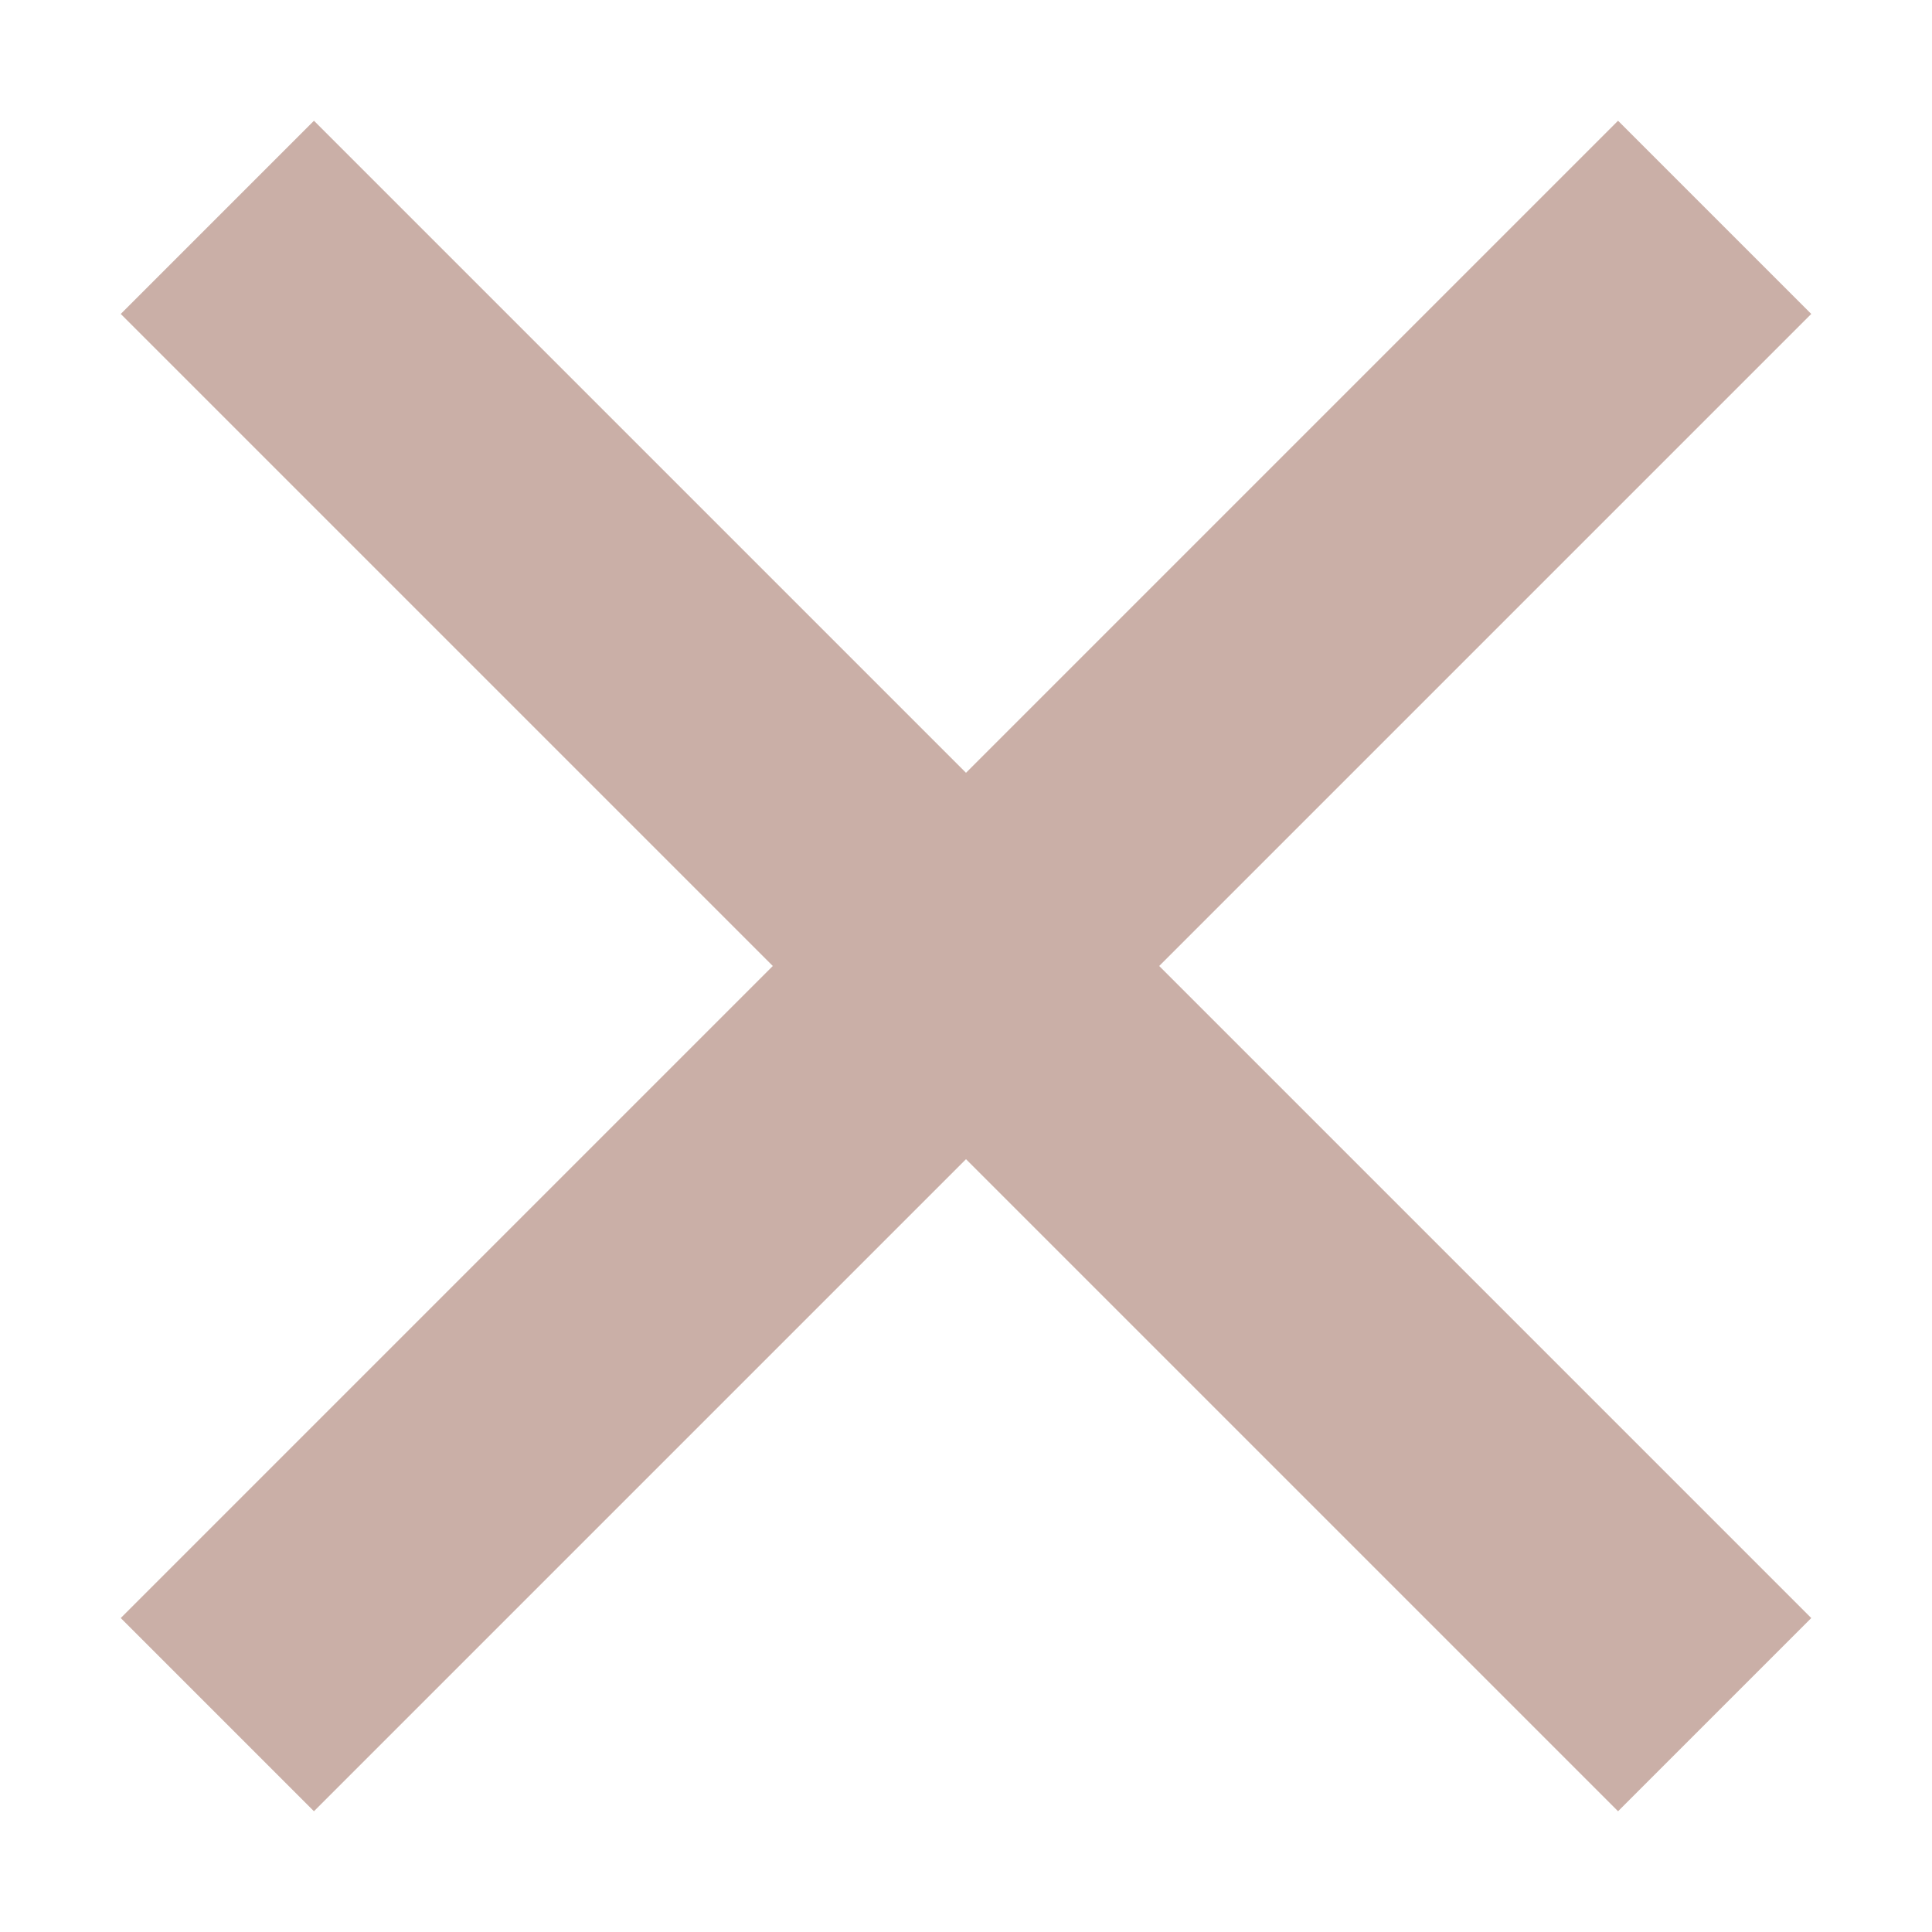
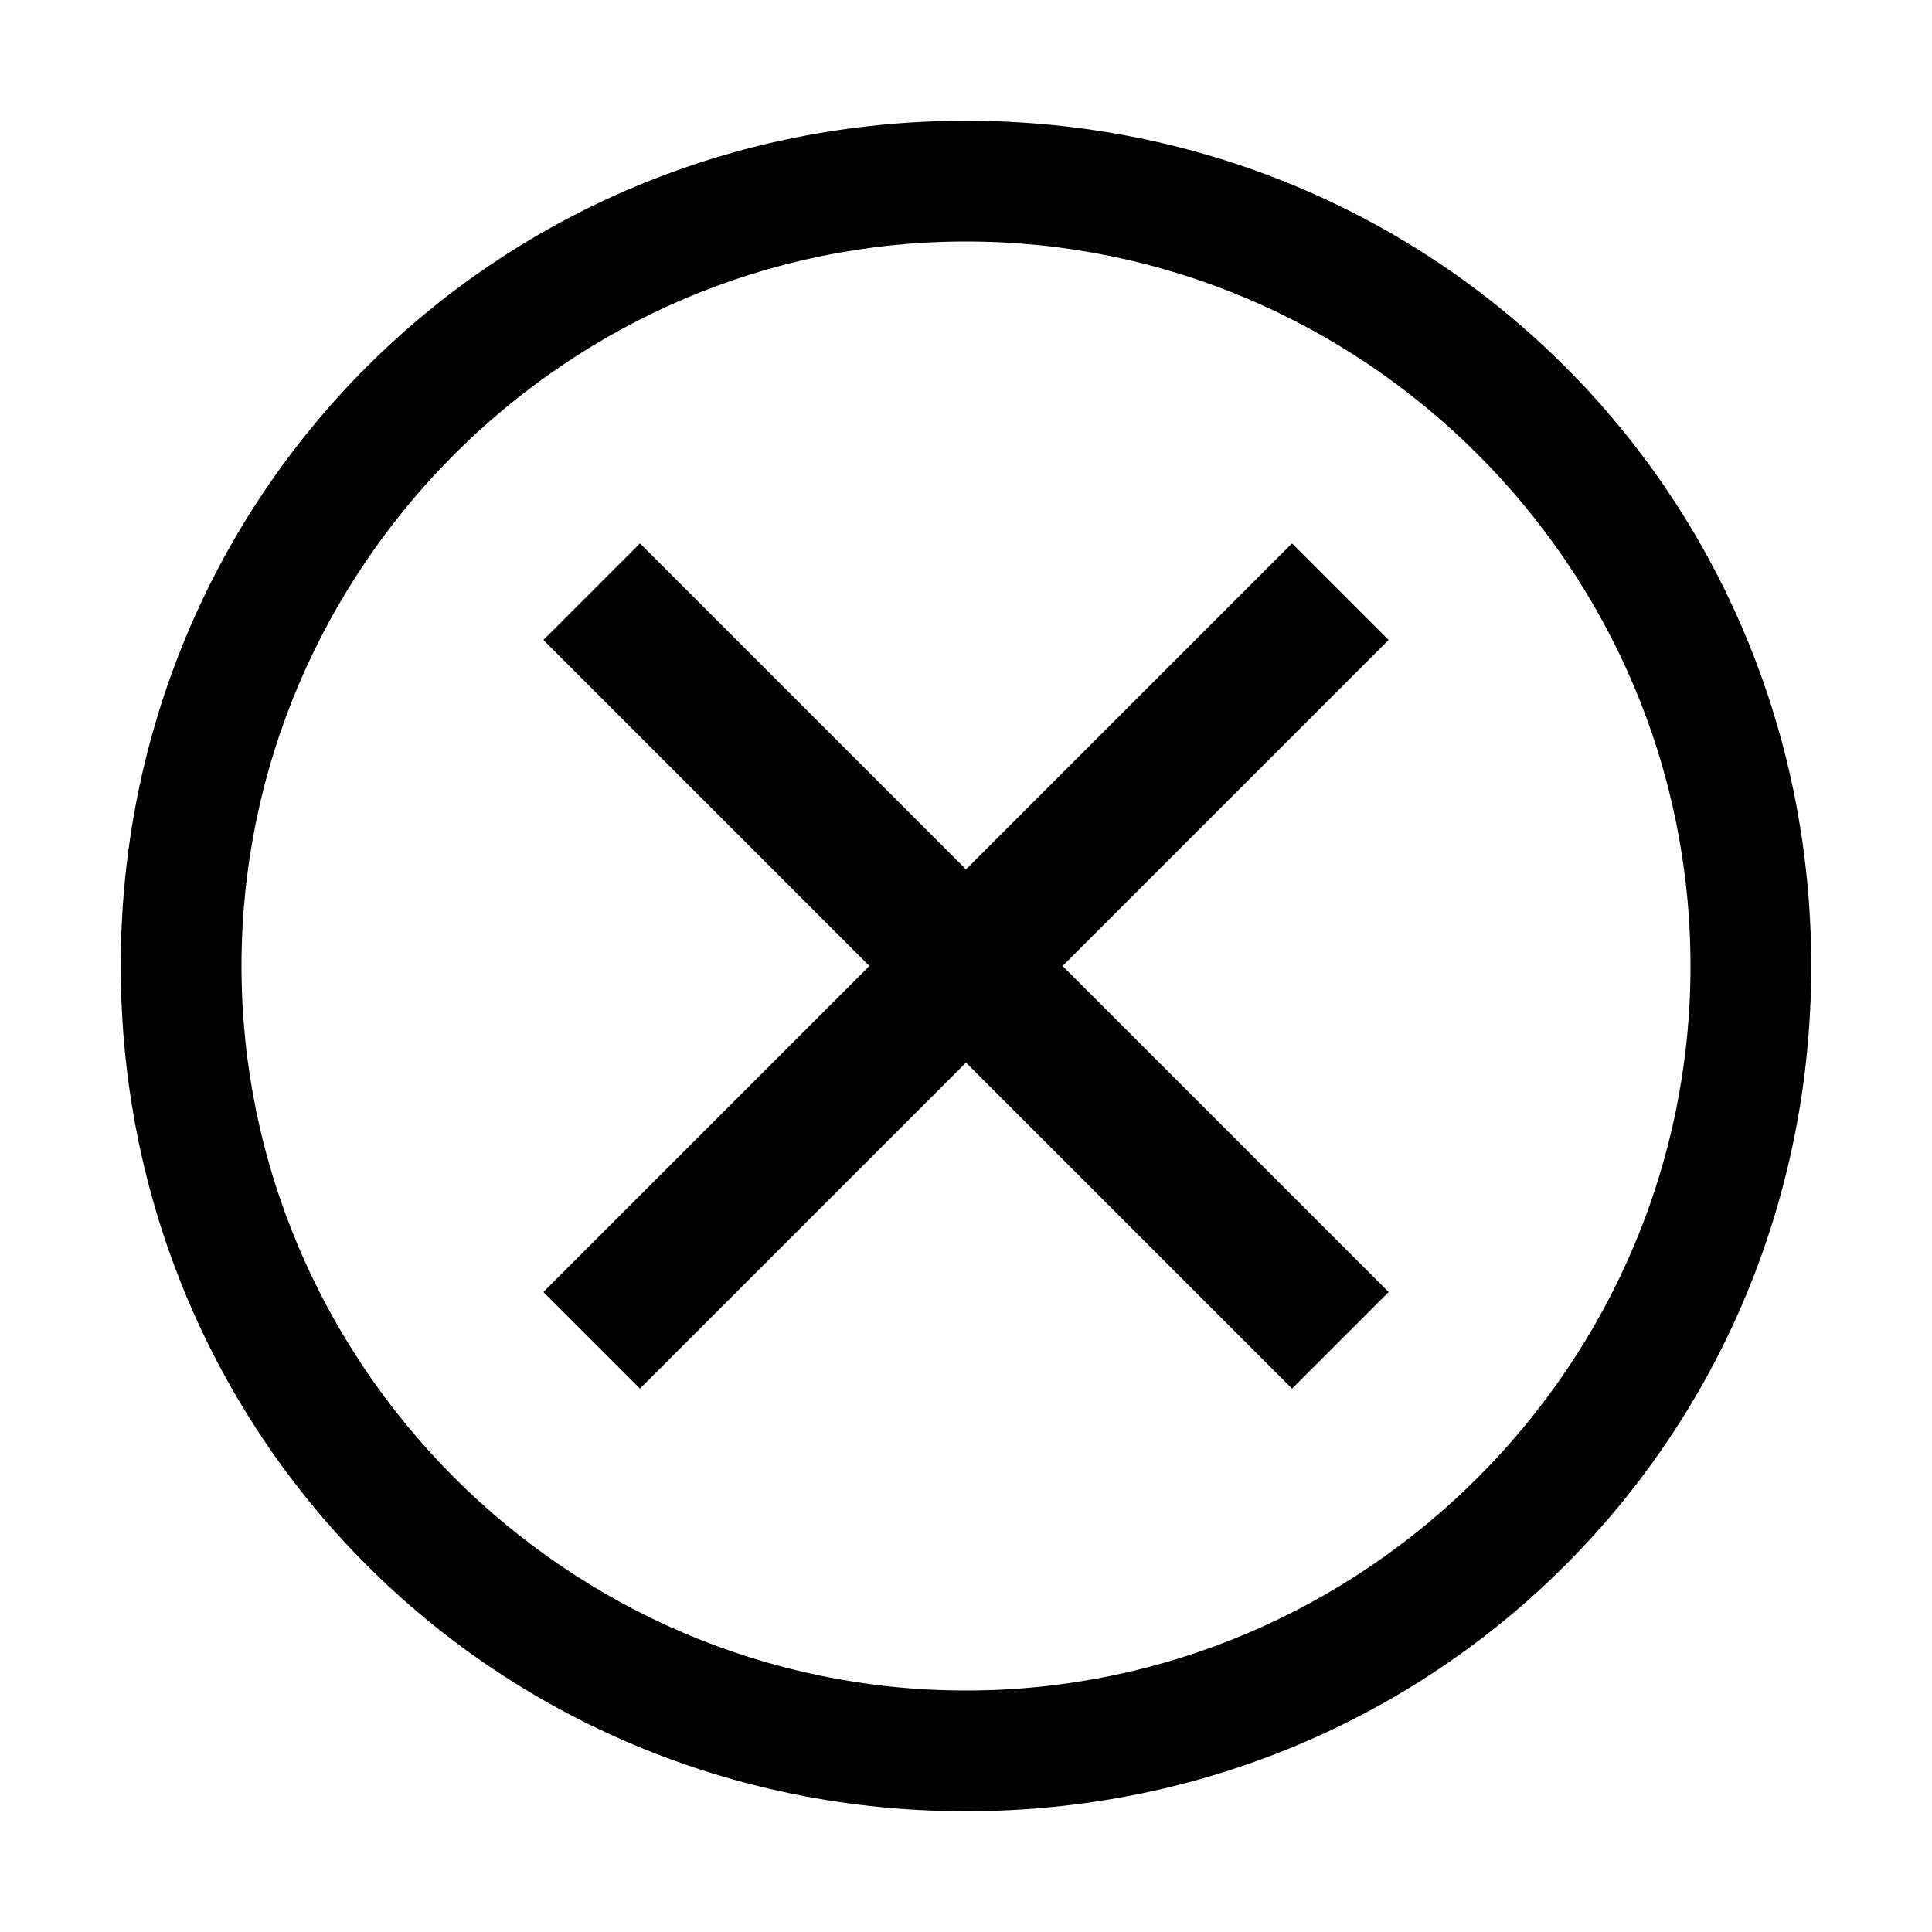
- <svg xmlns="http://www.w3.org/2000/svg" width="10" height="10" fill="none" viewBox="0 0 10 10">
-   <path fill="#CAAFA7" d="M8.375 9.375 5 6 1.625 9.375l-1-1L4 5 .625 1.625l1-1L5 4 8.375.625l1 1L6 5l3.375 3.375-1 1Z" />
+ <svg xmlns="http://www.w3.org/2000/svg" width="20" height="20" viewBox="0 0 20 20" fill="none">
+   <path d="M10 1.25C5.125 1.25 1.25 5.125 1.25 10C1.25 14.875 5.125 18.75 10 18.75C14.875 18.75 18.75 14.875 18.75 10C18.75 5.125 14.875 1.25 10 1.25ZM10 17.5C5.875 17.5 2.5 14.125 2.5 10C2.5 5.875 5.875 2.5 10 2.5C14.125 2.5 17.5 5.875 17.5 10C17.5 14.125 14.125 17.5 10 17.5Z" fill="currentColor" />
+   <path d="M13.375 14.375L10 11L6.625 14.375L5.625 13.375L9 10L5.625 6.625L6.625 5.625L10 9L13.375 5.625L14.375 6.625L11 10L14.375 13.375L13.375 14.375Z" fill="currentColor" />
</svg>
